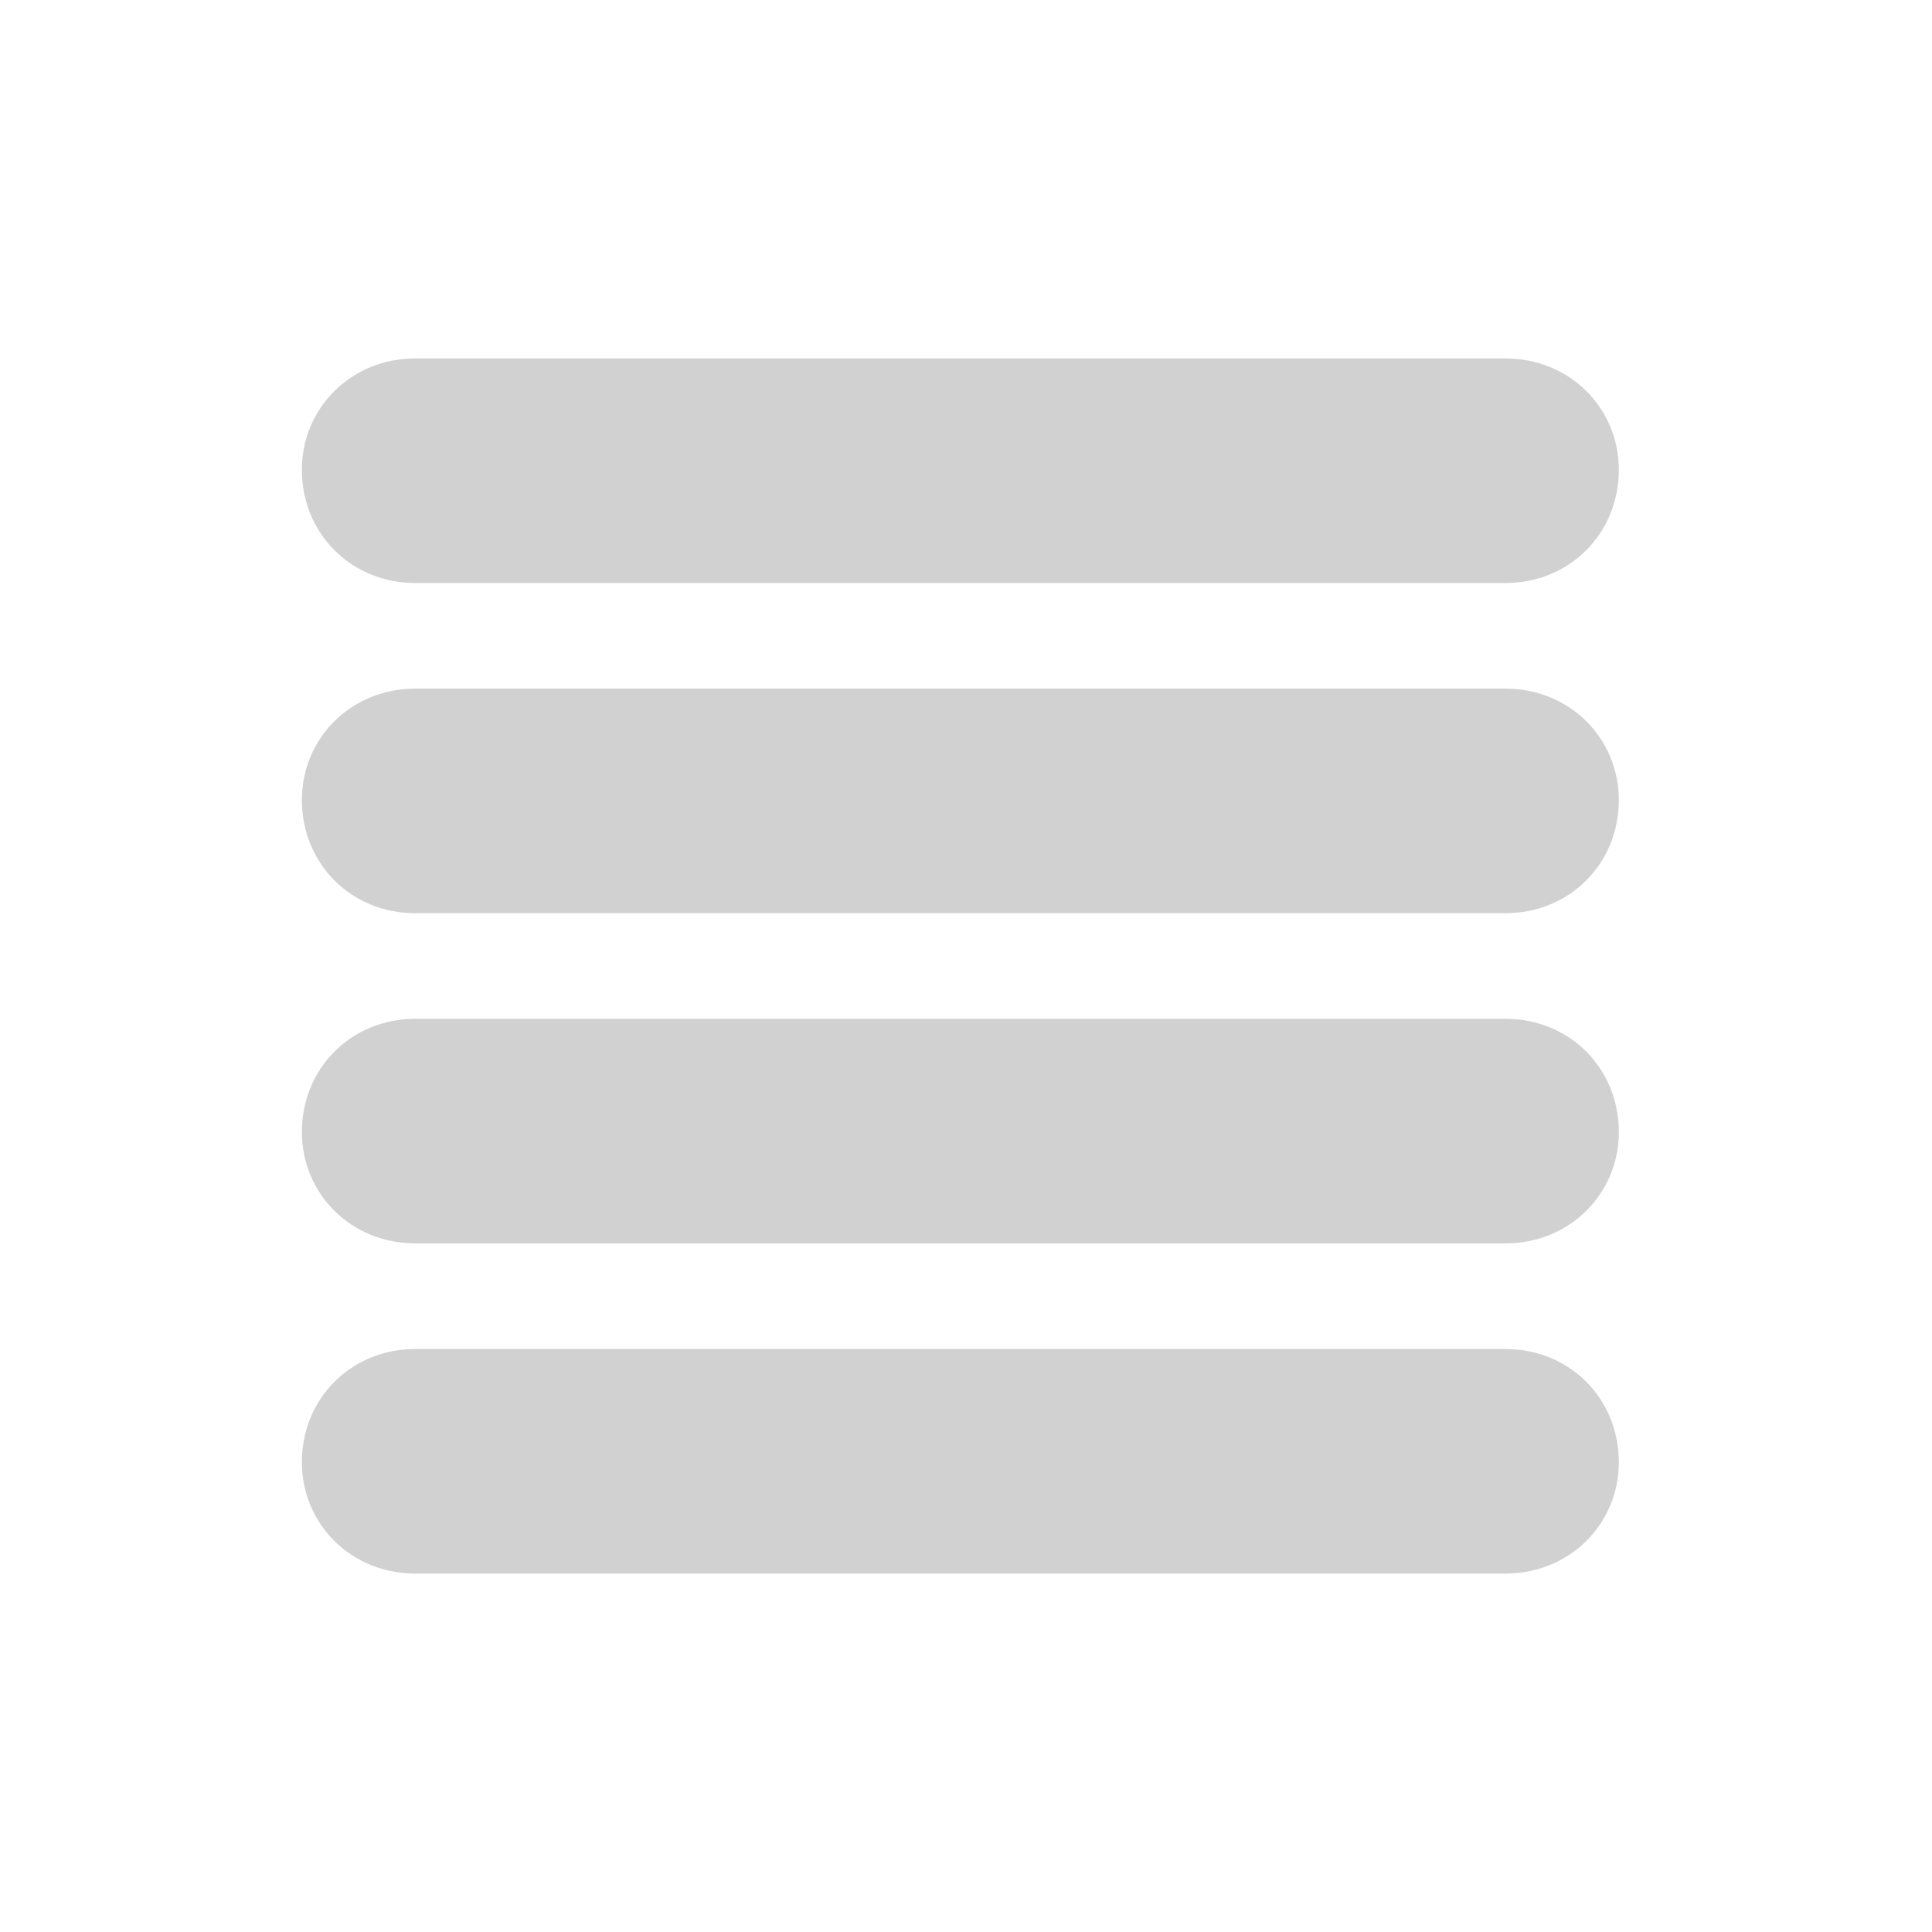
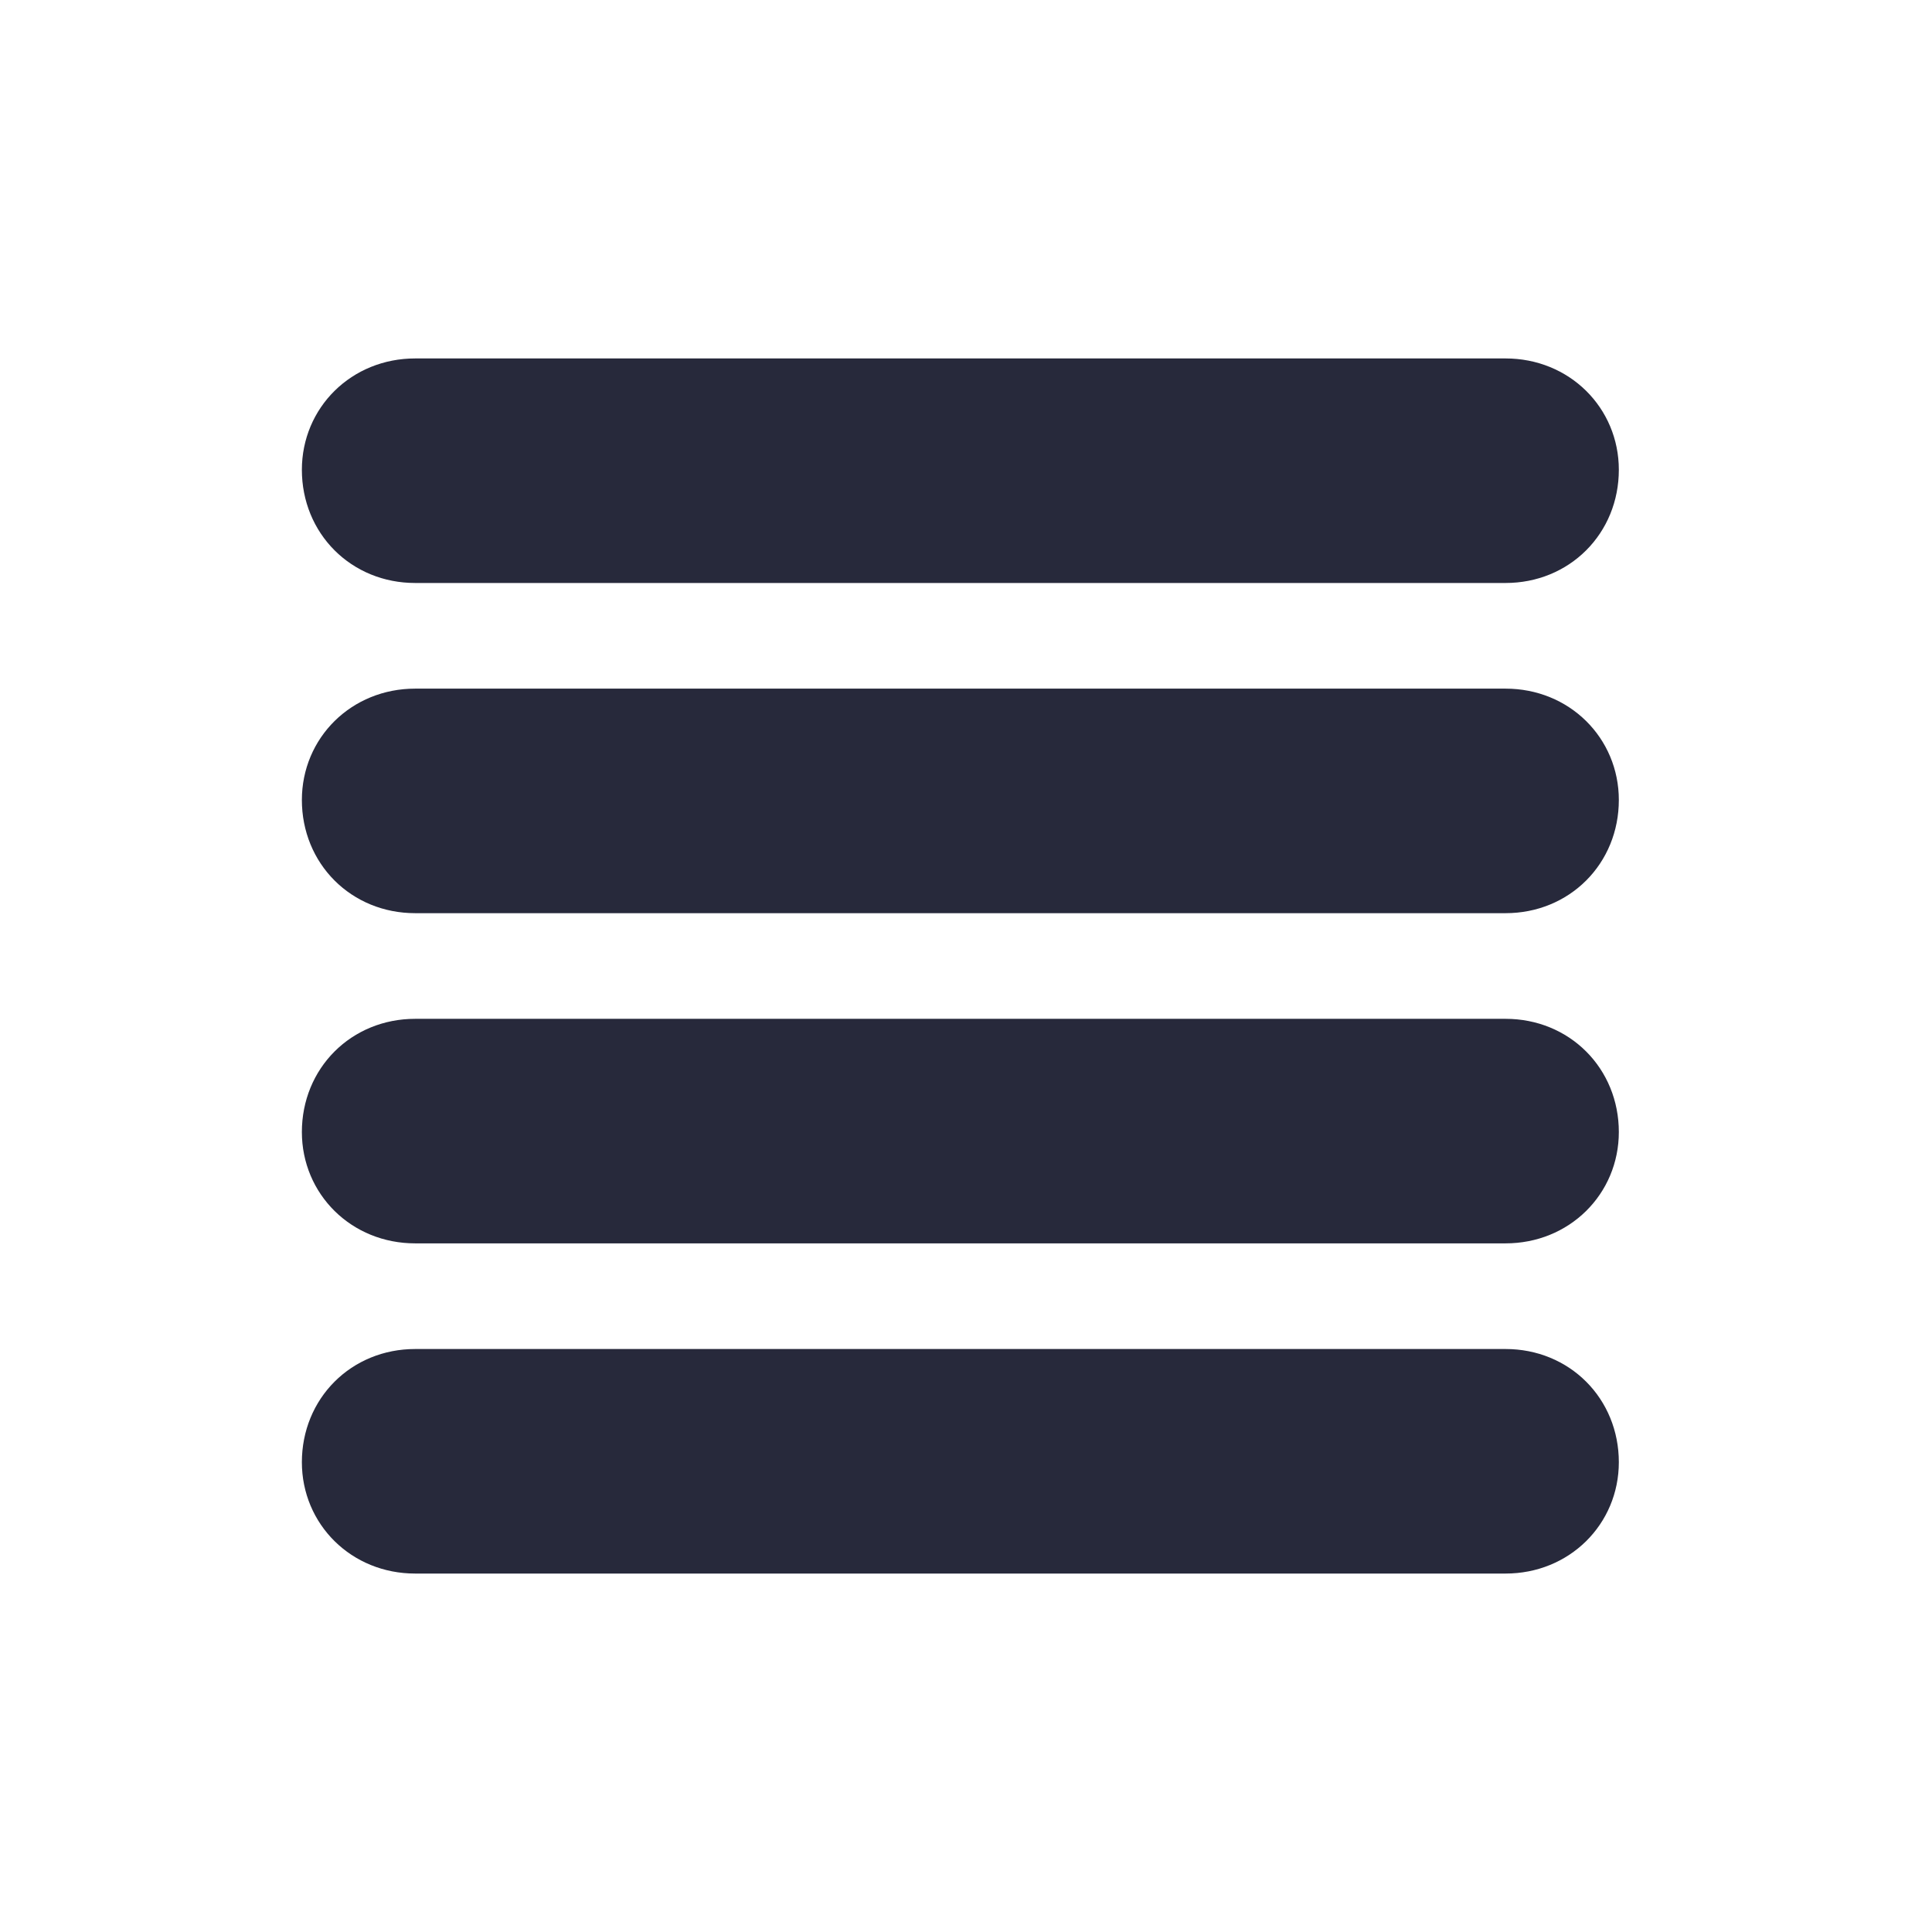
- <svg xmlns="http://www.w3.org/2000/svg" fill="#d1d1d1" width="800px" height="800px" viewBox="-5.5 0 32 32" version="1.1" stroke="#d1d1d1">
+ <svg xmlns="http://www.w3.org/2000/svg" fill="#27293b" width="800px" height="800px" viewBox="-5.5 0 32 32" version="1.1" stroke="#27293b">
  <g id="SVGRepo_bgCarrier" stroke-width="0" />
  <g id="SVGRepo_tracerCarrier" stroke-linecap="round" stroke-linejoin="round" />
  <g id="SVGRepo_iconCarrier">
    <path d="M1.375 9.156h18.063c0.781 0 1.375-0.594 1.375-1.375 0-0.75-0.594-1.344-1.375-1.344h-18.063c-0.781 0-1.375 0.594-1.375 1.344 0 0.781 0.594 1.375 1.375 1.375zM1.375 14.625h18.063c0.781 0 1.375-0.594 1.375-1.375 0-0.75-0.594-1.344-1.375-1.344h-18.063c-0.781 0-1.375 0.594-1.375 1.344 0 0.781 0.594 1.375 1.375 1.375zM1.375 20.094h18.063c0.781 0 1.375-0.594 1.375-1.344 0-0.781-0.594-1.375-1.375-1.375h-18.063c-0.781 0-1.375 0.594-1.375 1.375 0 0.75 0.594 1.344 1.375 1.344zM1.375 25.563h18.063c0.781 0 1.375-0.594 1.375-1.344 0-0.781-0.594-1.375-1.375-1.375h-18.063c-0.781 0-1.375 0.594-1.375 1.375 0 0.75 0.594 1.344 1.375 1.344z" />
  </g>
</svg>
